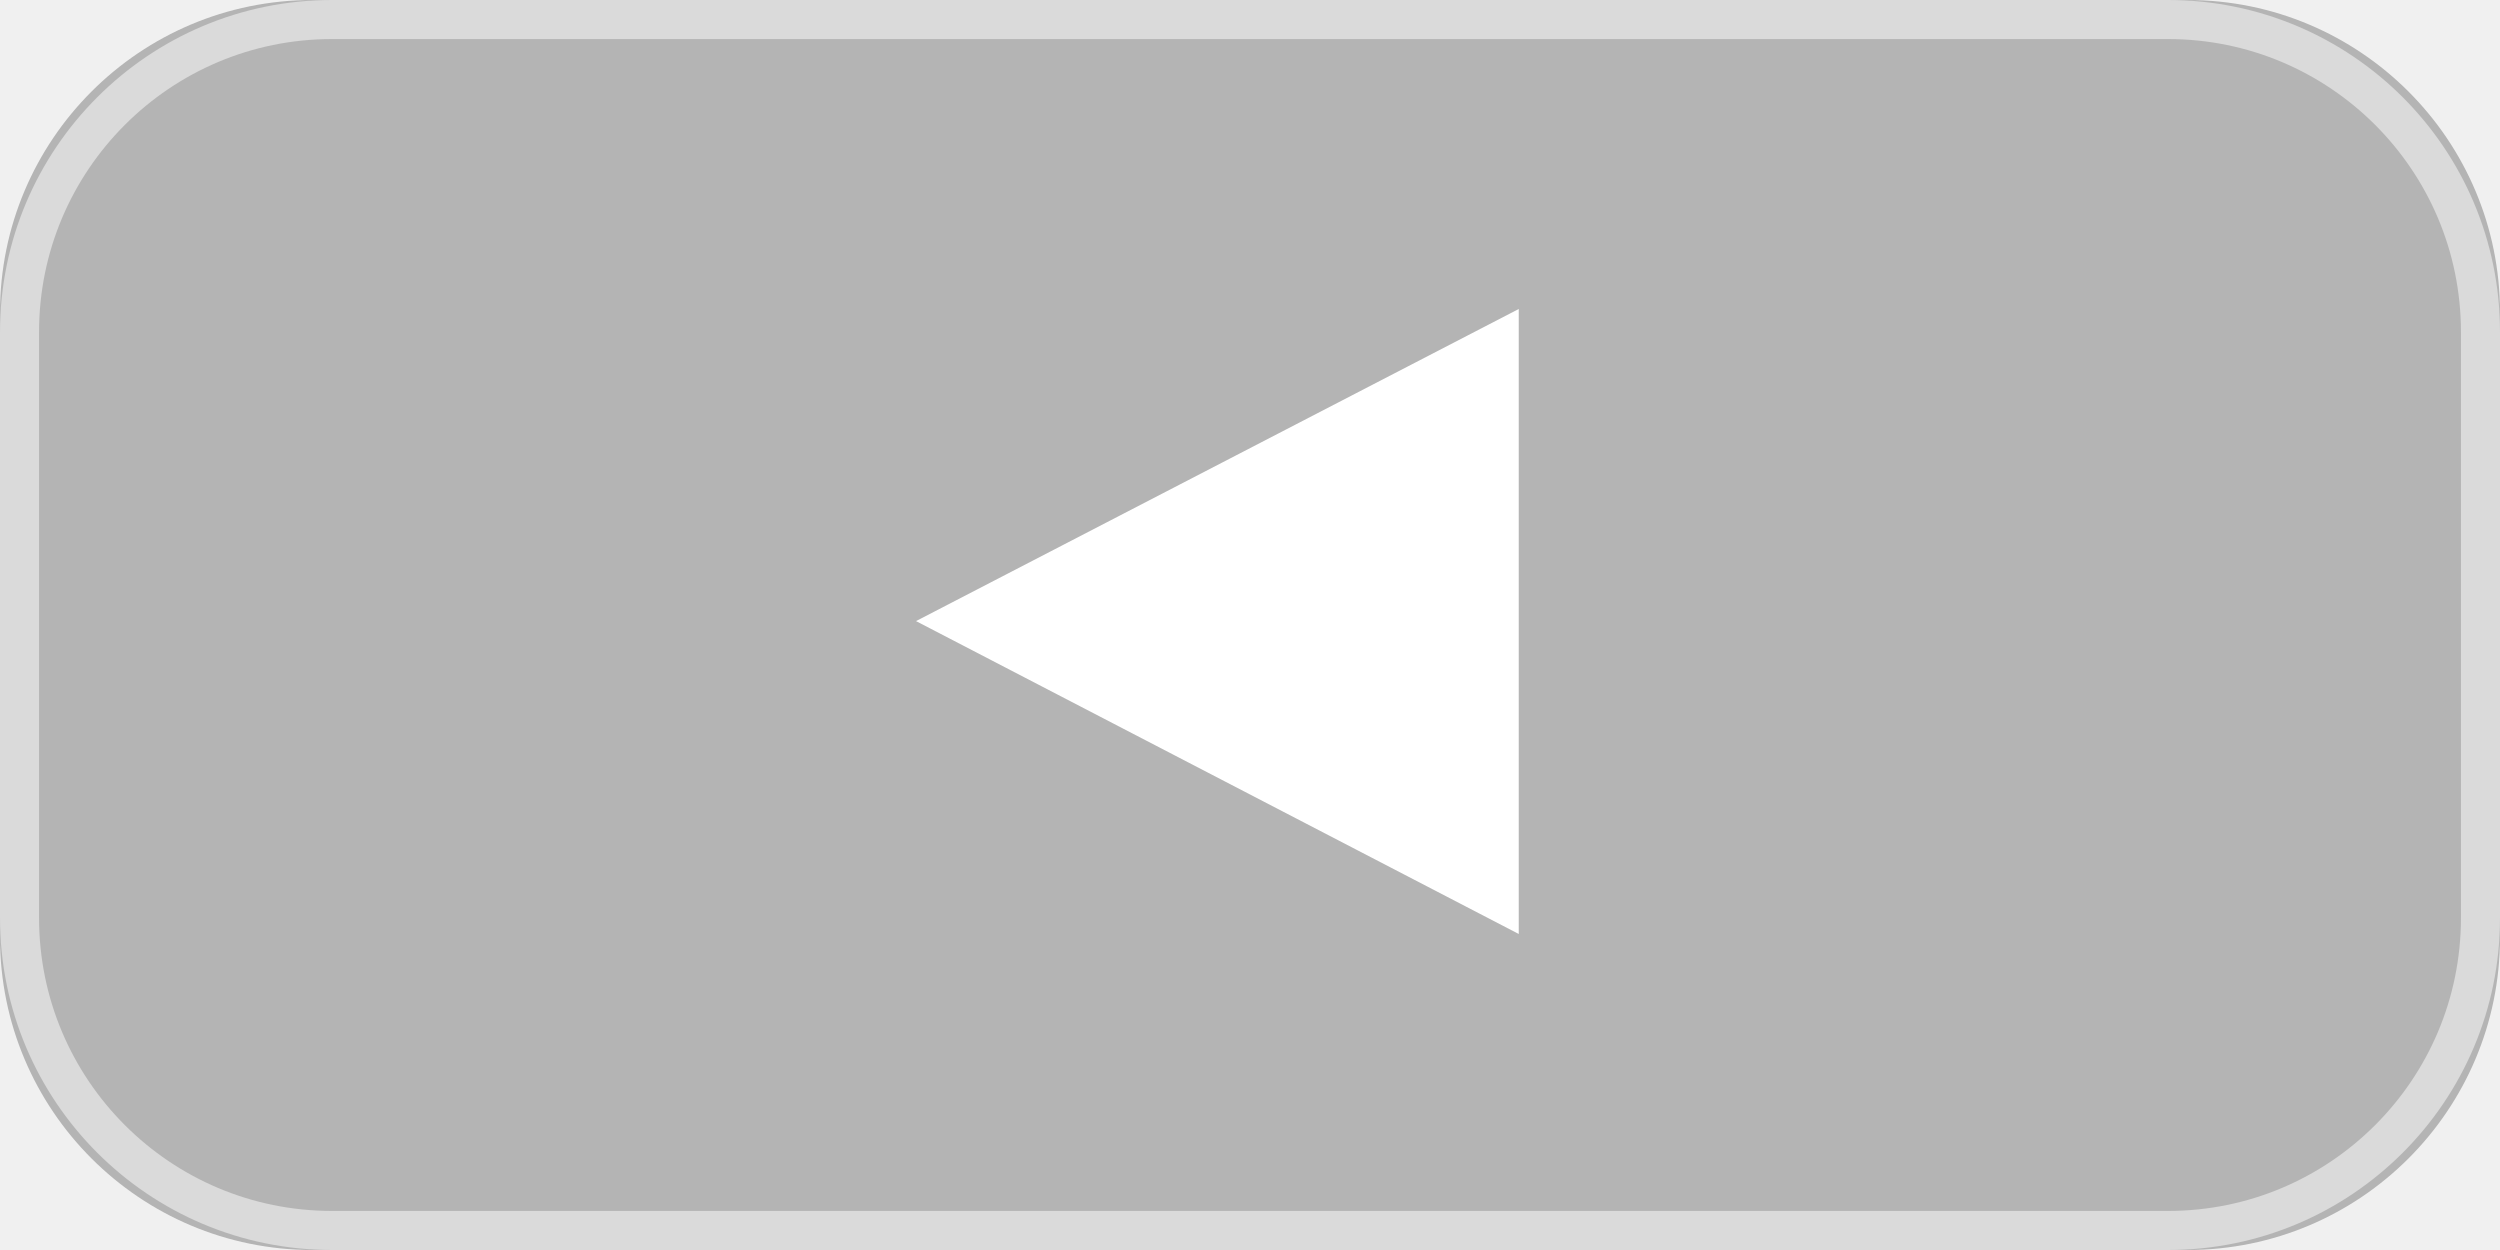
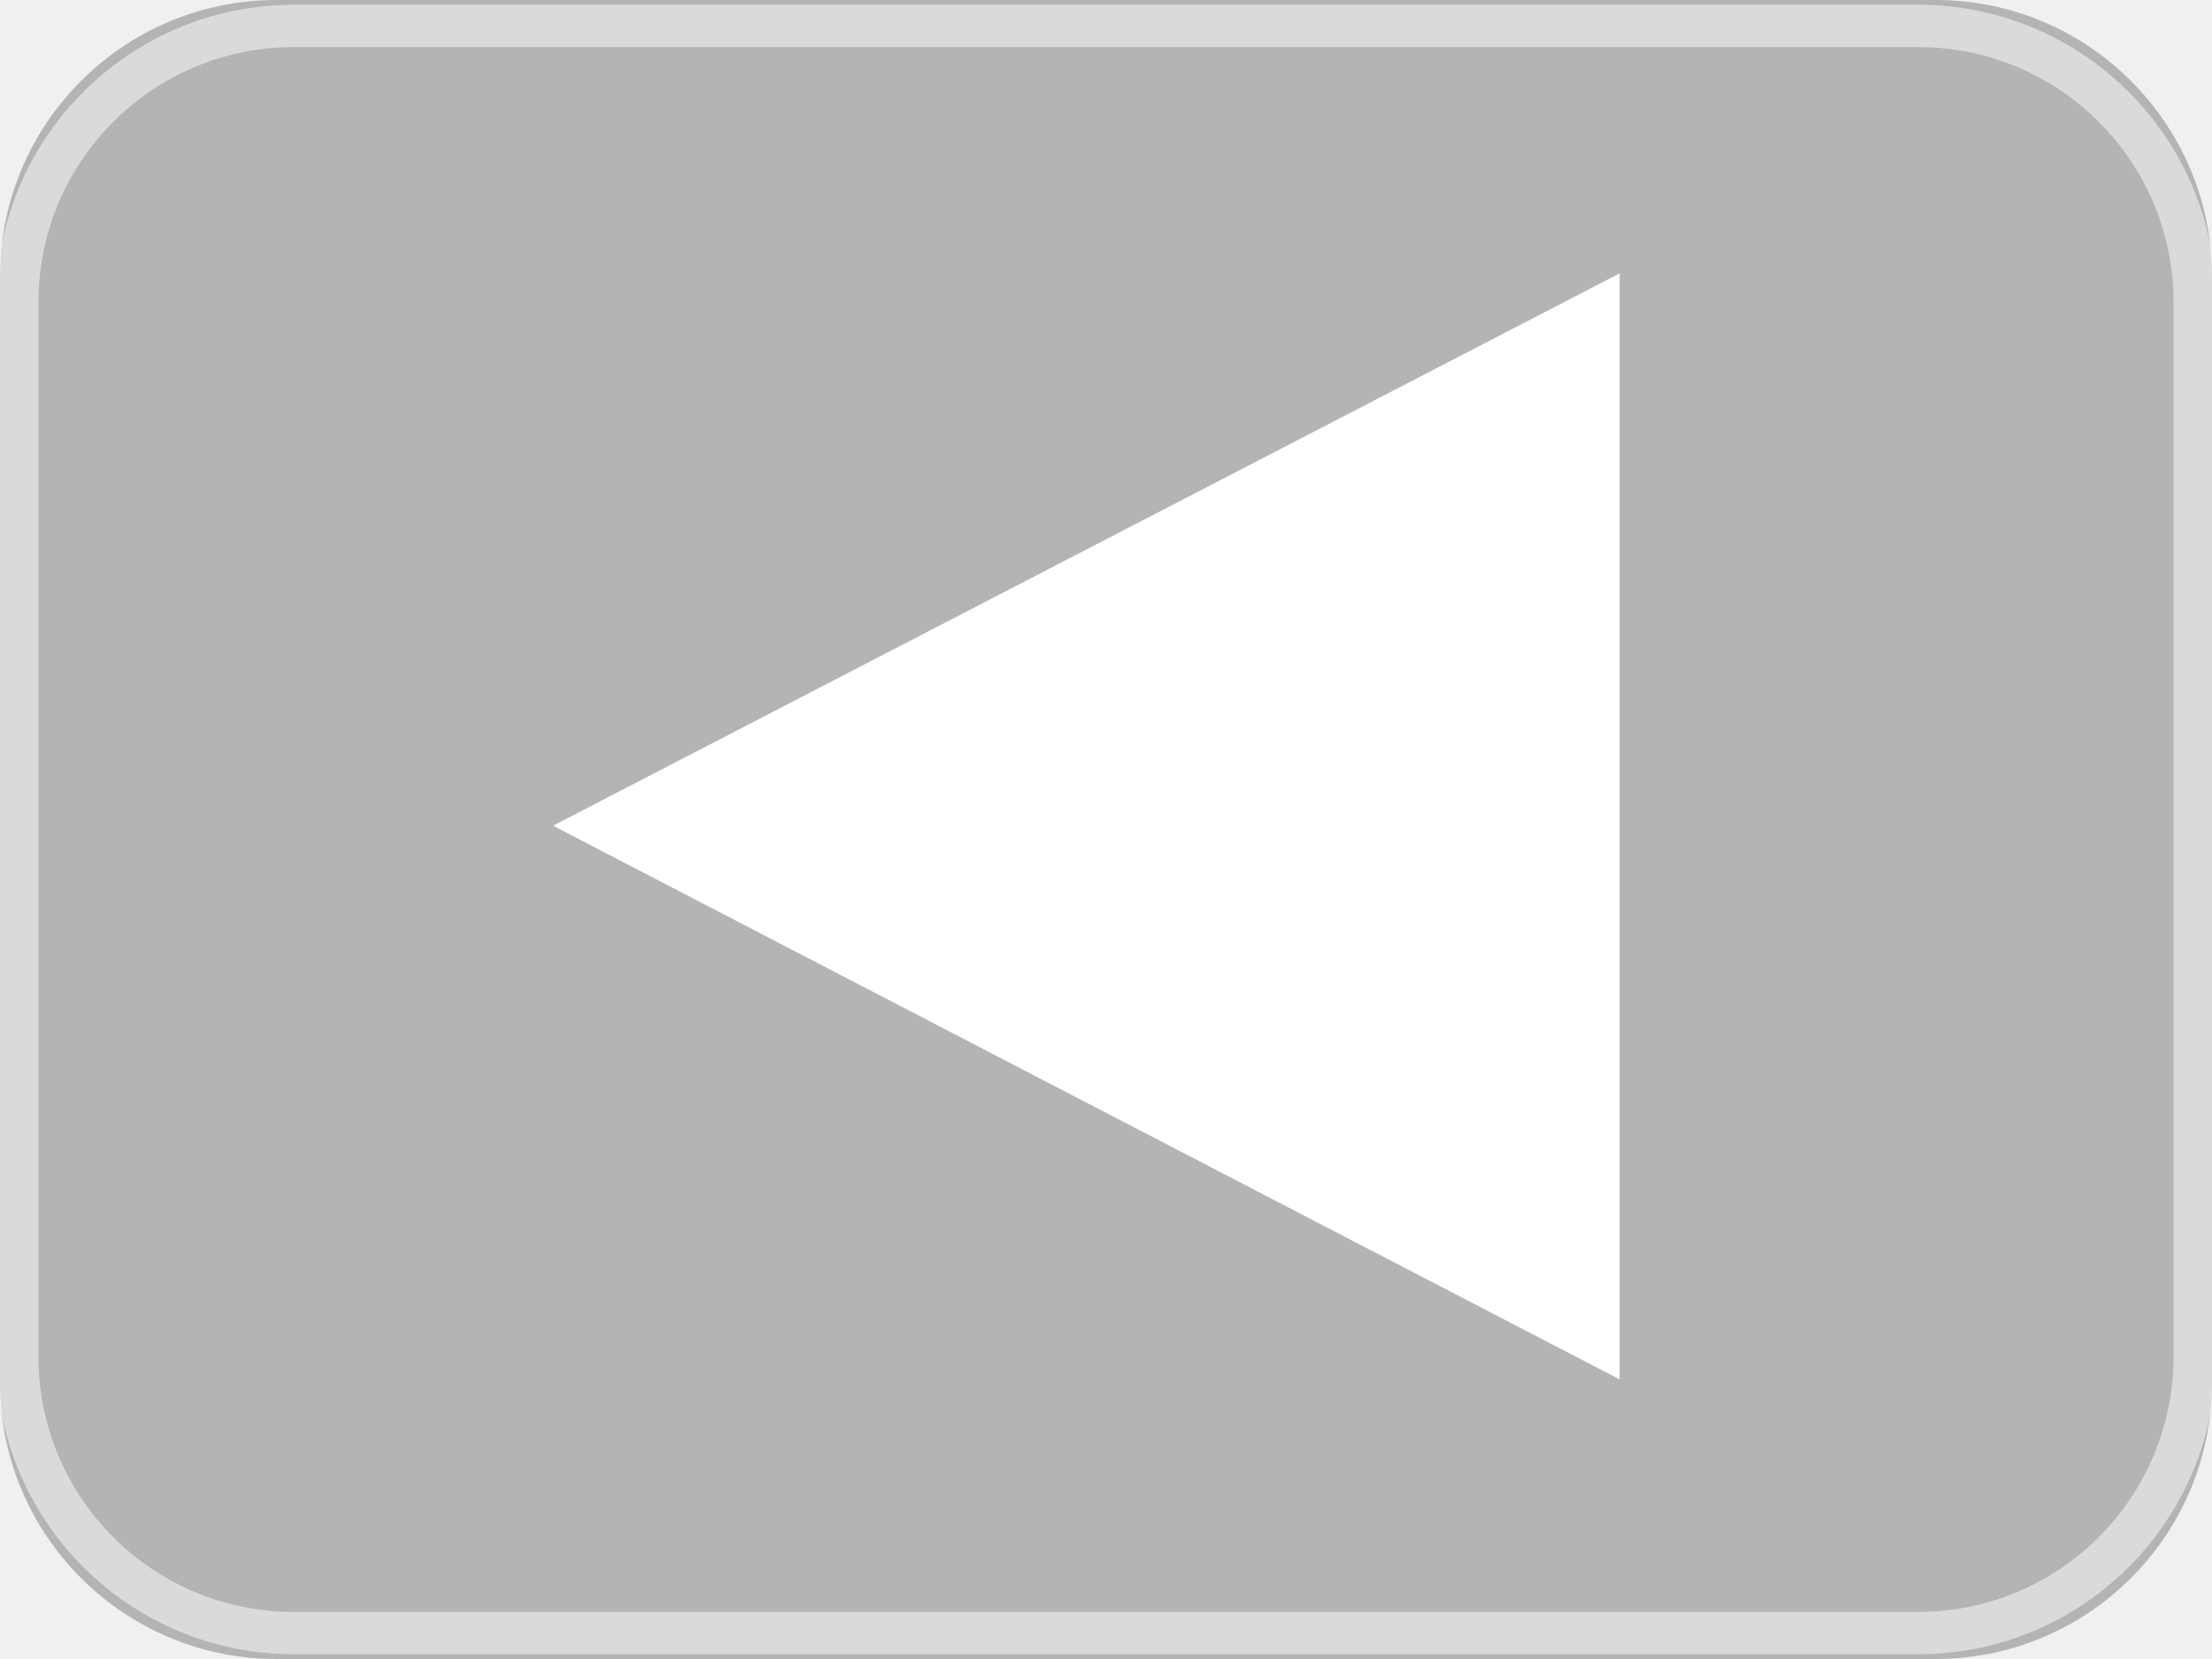
- <svg xmlns="http://www.w3.org/2000/svg" width="64" height="32" viewBox="0 0 64 32">
-   <g>
-     <rect width="64" height="32" rx="8" transform="translate(64 32) rotate(-180)" style="opacity: 0.25" />
-     <rect x="0.5" y="0.5" width="63" height="31" rx="8" transform="translate(64 32) rotate(-180)" style="fill: none;stroke: #fff;stroke-miterlimit: 10;opacity: 0.5" />
+ <svg xmlns="http://www.w3.org/2000/svg" width="64" height="48" viewBox="0 0 64 48" version="1.1" id="svg12">
+   <defs id="defs16" />
+   <g id="g6">
+     <rect width="64" height="48" rx="8" transform="scale(-1)" style="opacity:0.25;stroke-width:1.225" id="rect2" x="-64" y="-48" />
+     <rect x="-63.5" y="-47.25" width="63" height="46.5" rx="8" transform="scale(-1)" style="opacity:0.5;fill:none;stroke:#ffffff;stroke-width:1.225;stroke-miterlimit:10" id="rect4" />
  </g>
-   <g>
-     <polygon points="23.45 15.9 38.88 23.91 38.88 7.91 23.45 15.9" style="fill: #fff" />
+   <g id="g10">
+     <polygon points="38.88,7.91 23.45,15.9 38.88,23.91 " style="fill:#ffffff" id="polygon8" transform="matrix(2,0,0,2,-30.9,-7.91)" />
  </g>
</svg>
